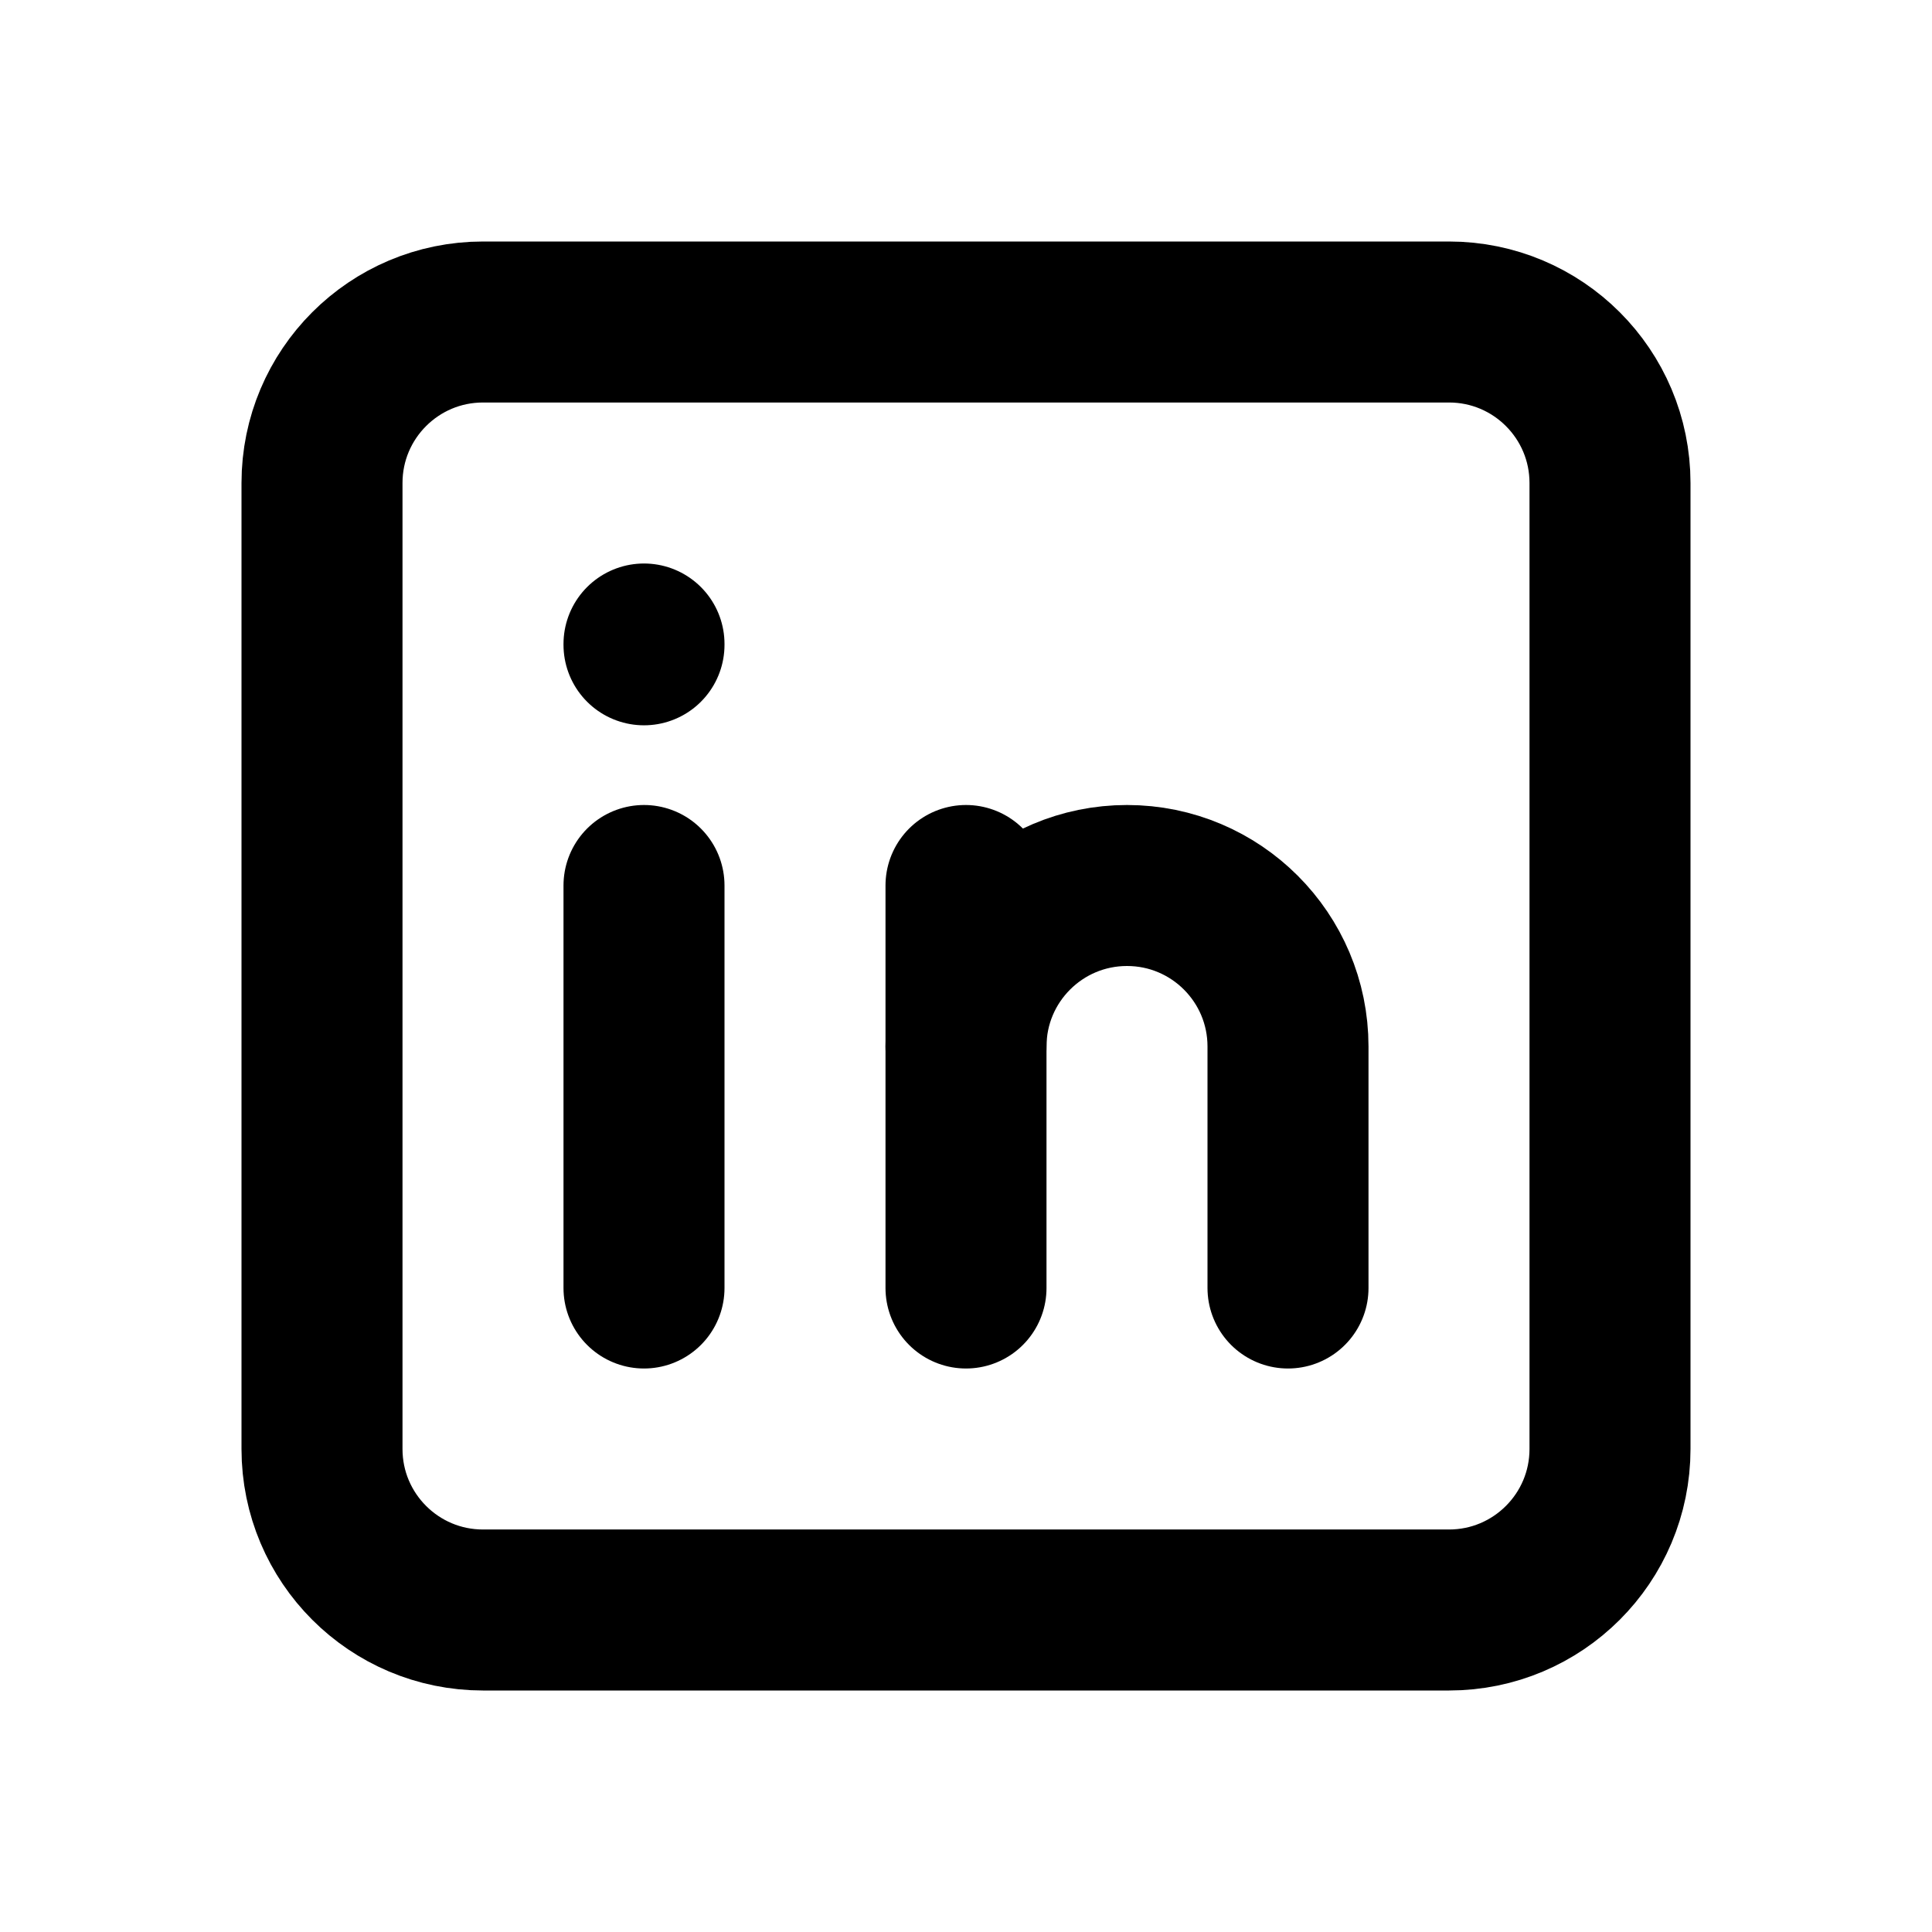
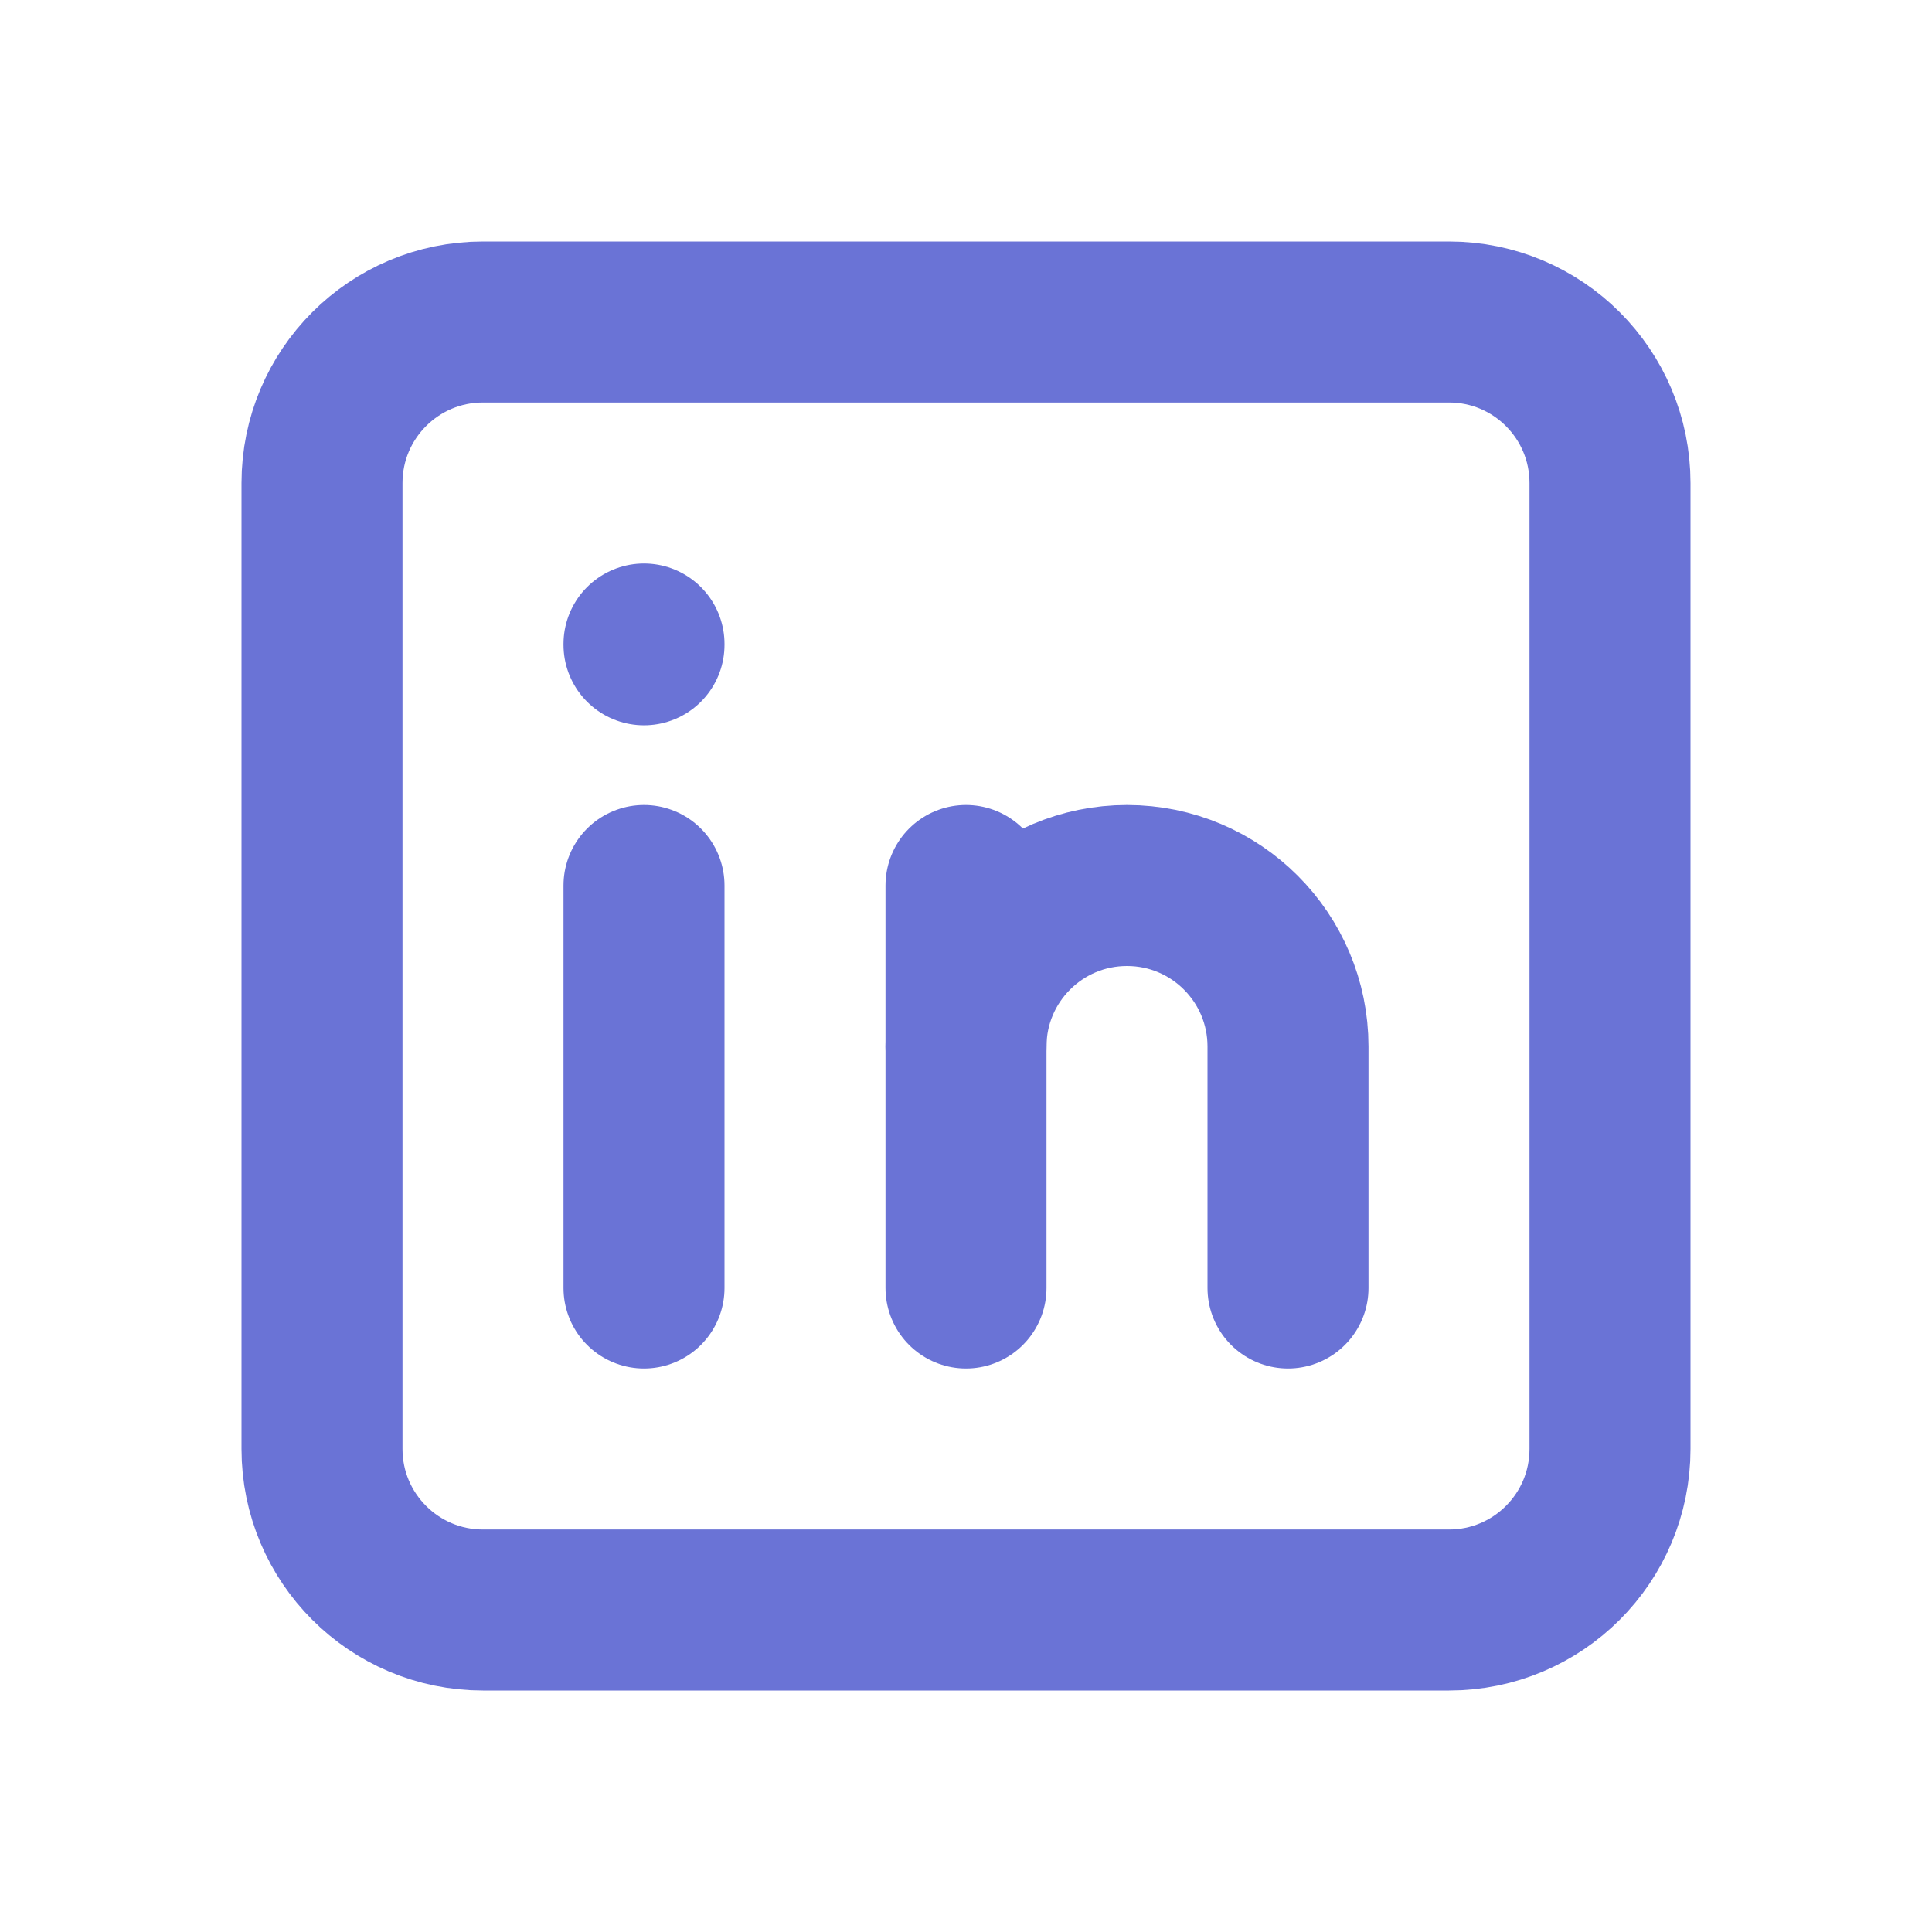
- <svg xmlns="http://www.w3.org/2000/svg" class="icon icon-tabler icon-tabler-brand-linkedin" width="24" height="24" viewBox="0 0 24 24" stroke-width="2" stroke="currentColor" fill="none" stroke-linecap="round" stroke-linejoin="round">
+ <svg xmlns="http://www.w3.org/2000/svg" class="icon icon-tabler icon-tabler-brand-linkedin" width="24" height="24" viewBox="0 0 24 24" stroke-width="2" stroke="#6a73d6" fill="none" stroke-linecap="round" stroke-linejoin="round">
  <path stroke="none" d="M0 0h24v24H0z" fill="none" />
  <path d="M4 4m0 2a2 2 0 0 1 2 -2h12a2 2 0 0 1 2 2v12a2 2 0 0 1 -2 2h-12a2 2 0 0 1 -2 -2z" />
  <path d="M8 11l0 5" />
  <path d="M8 8l0 .01" />
  <path d="M12 16l0 -5" />
  <path d="M16 16v-3a2 2 0 0 0 -4 0" />
</svg>
